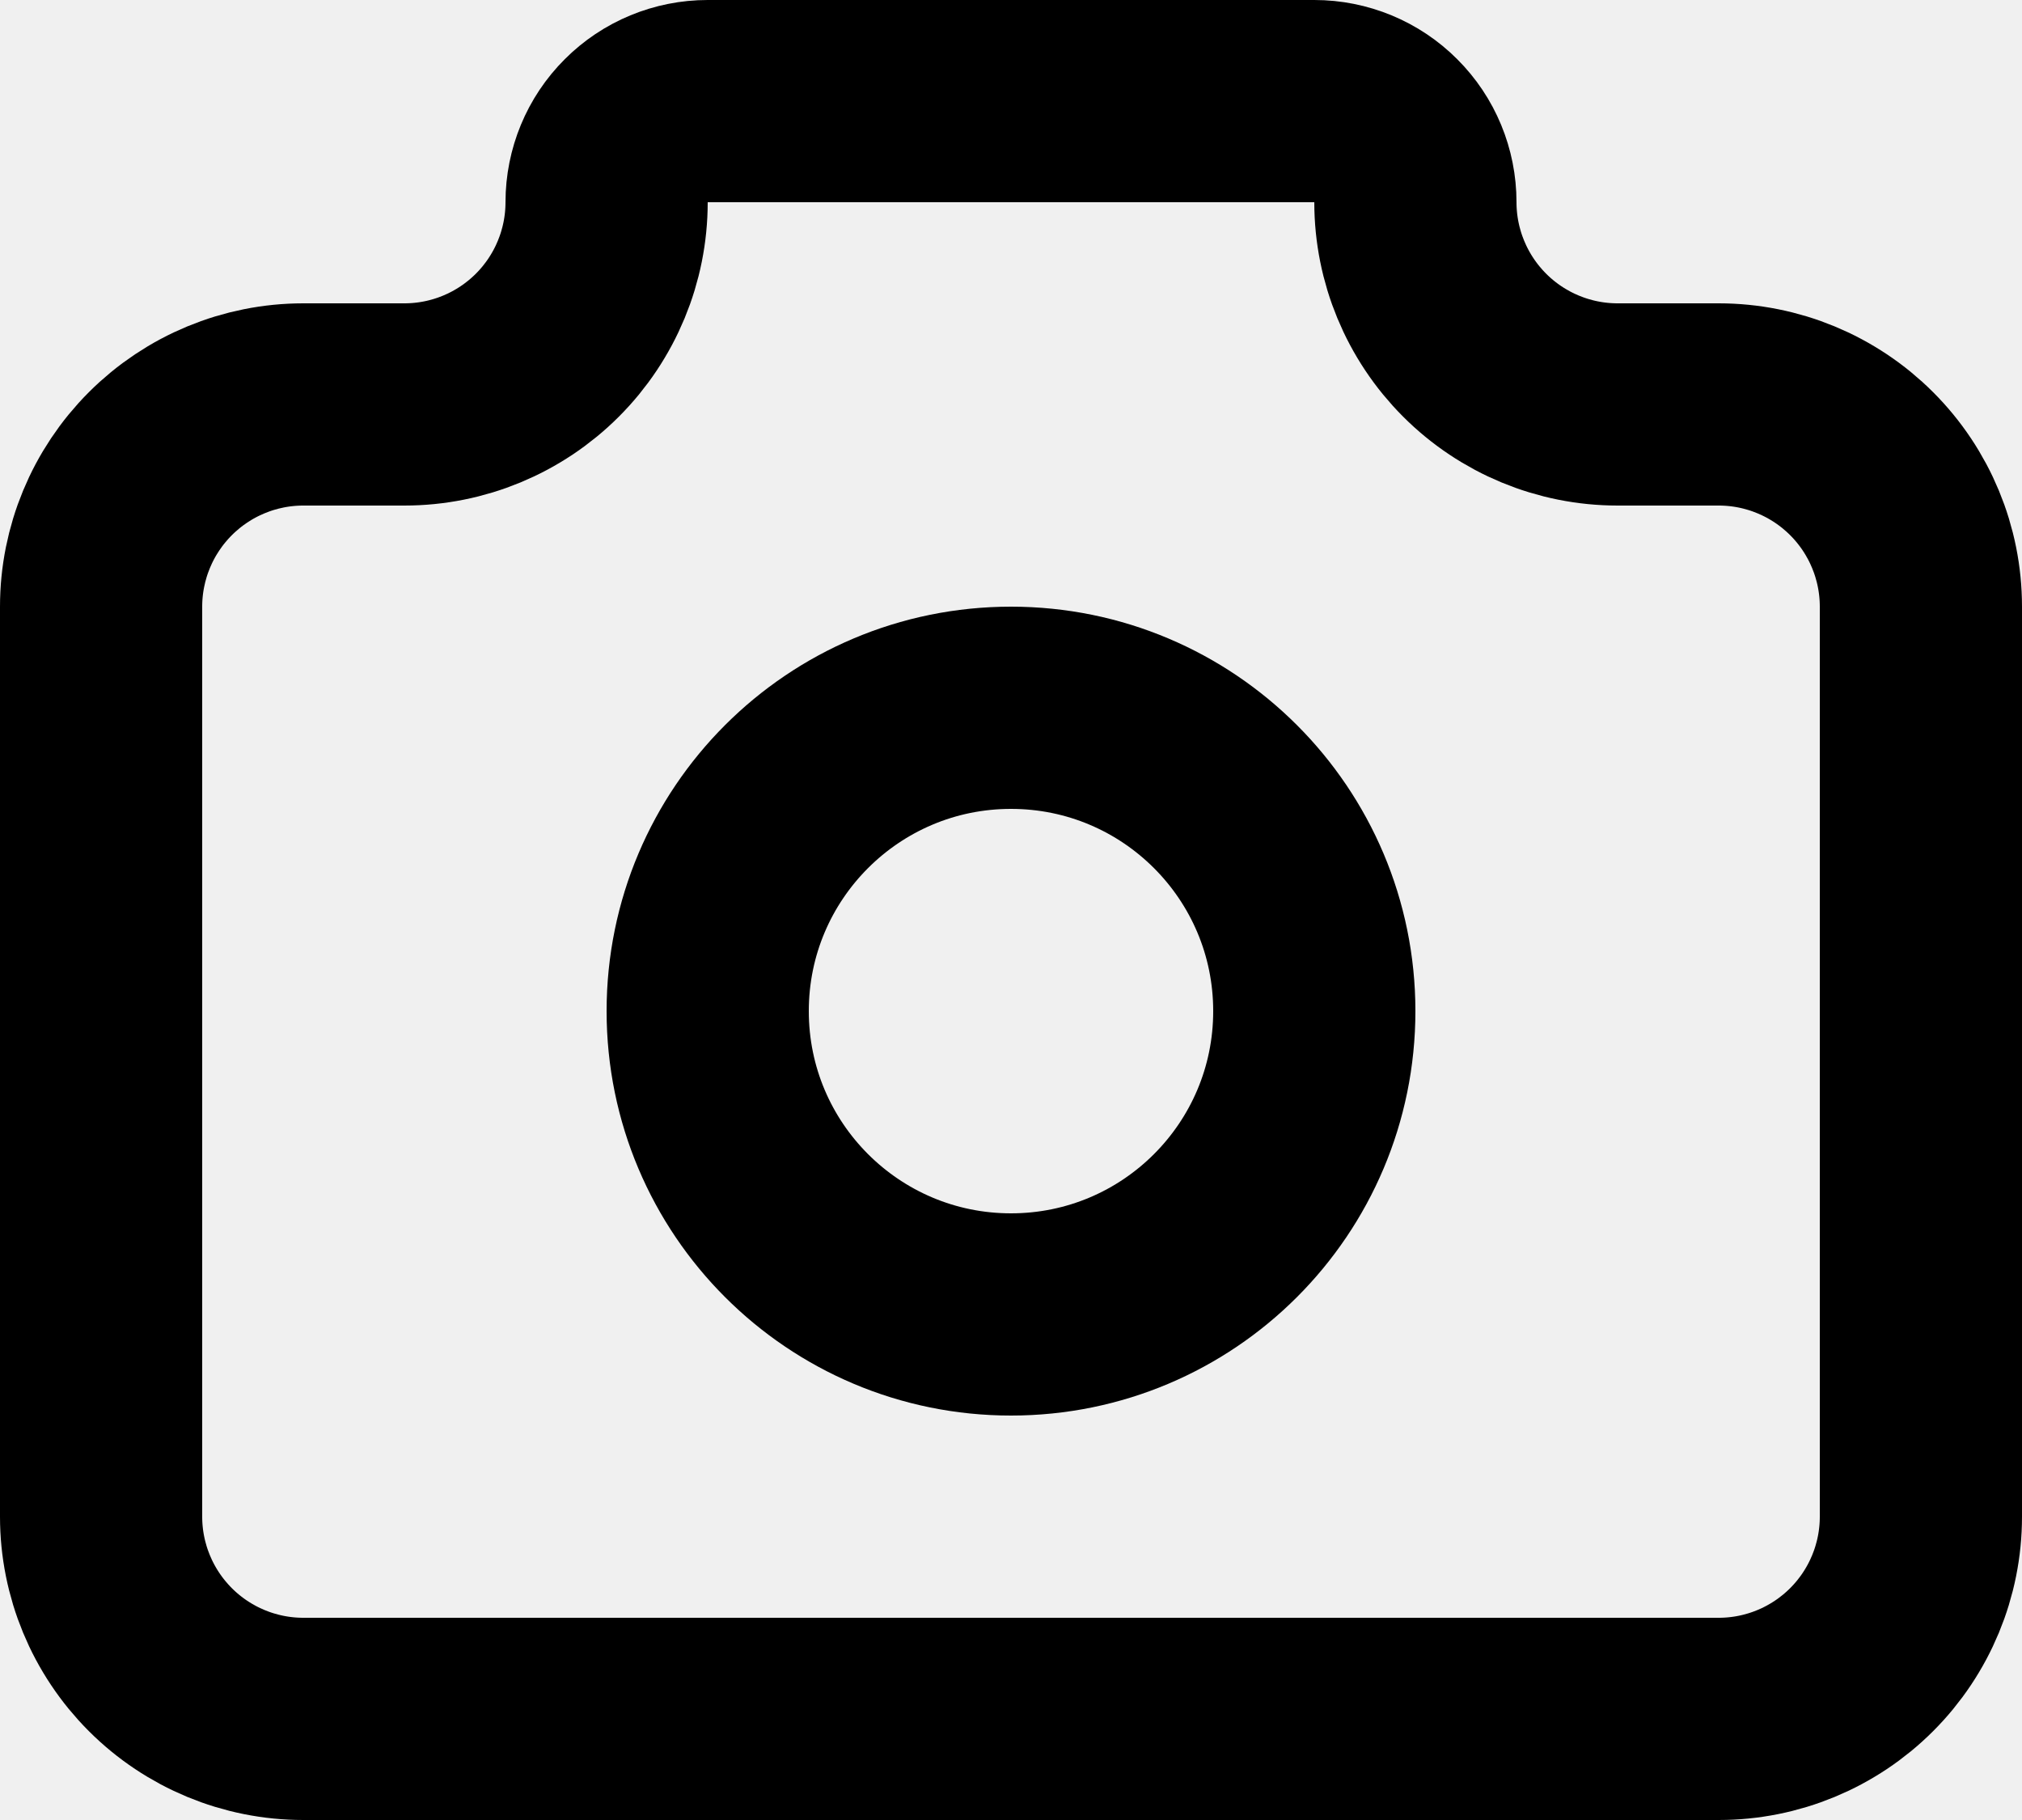
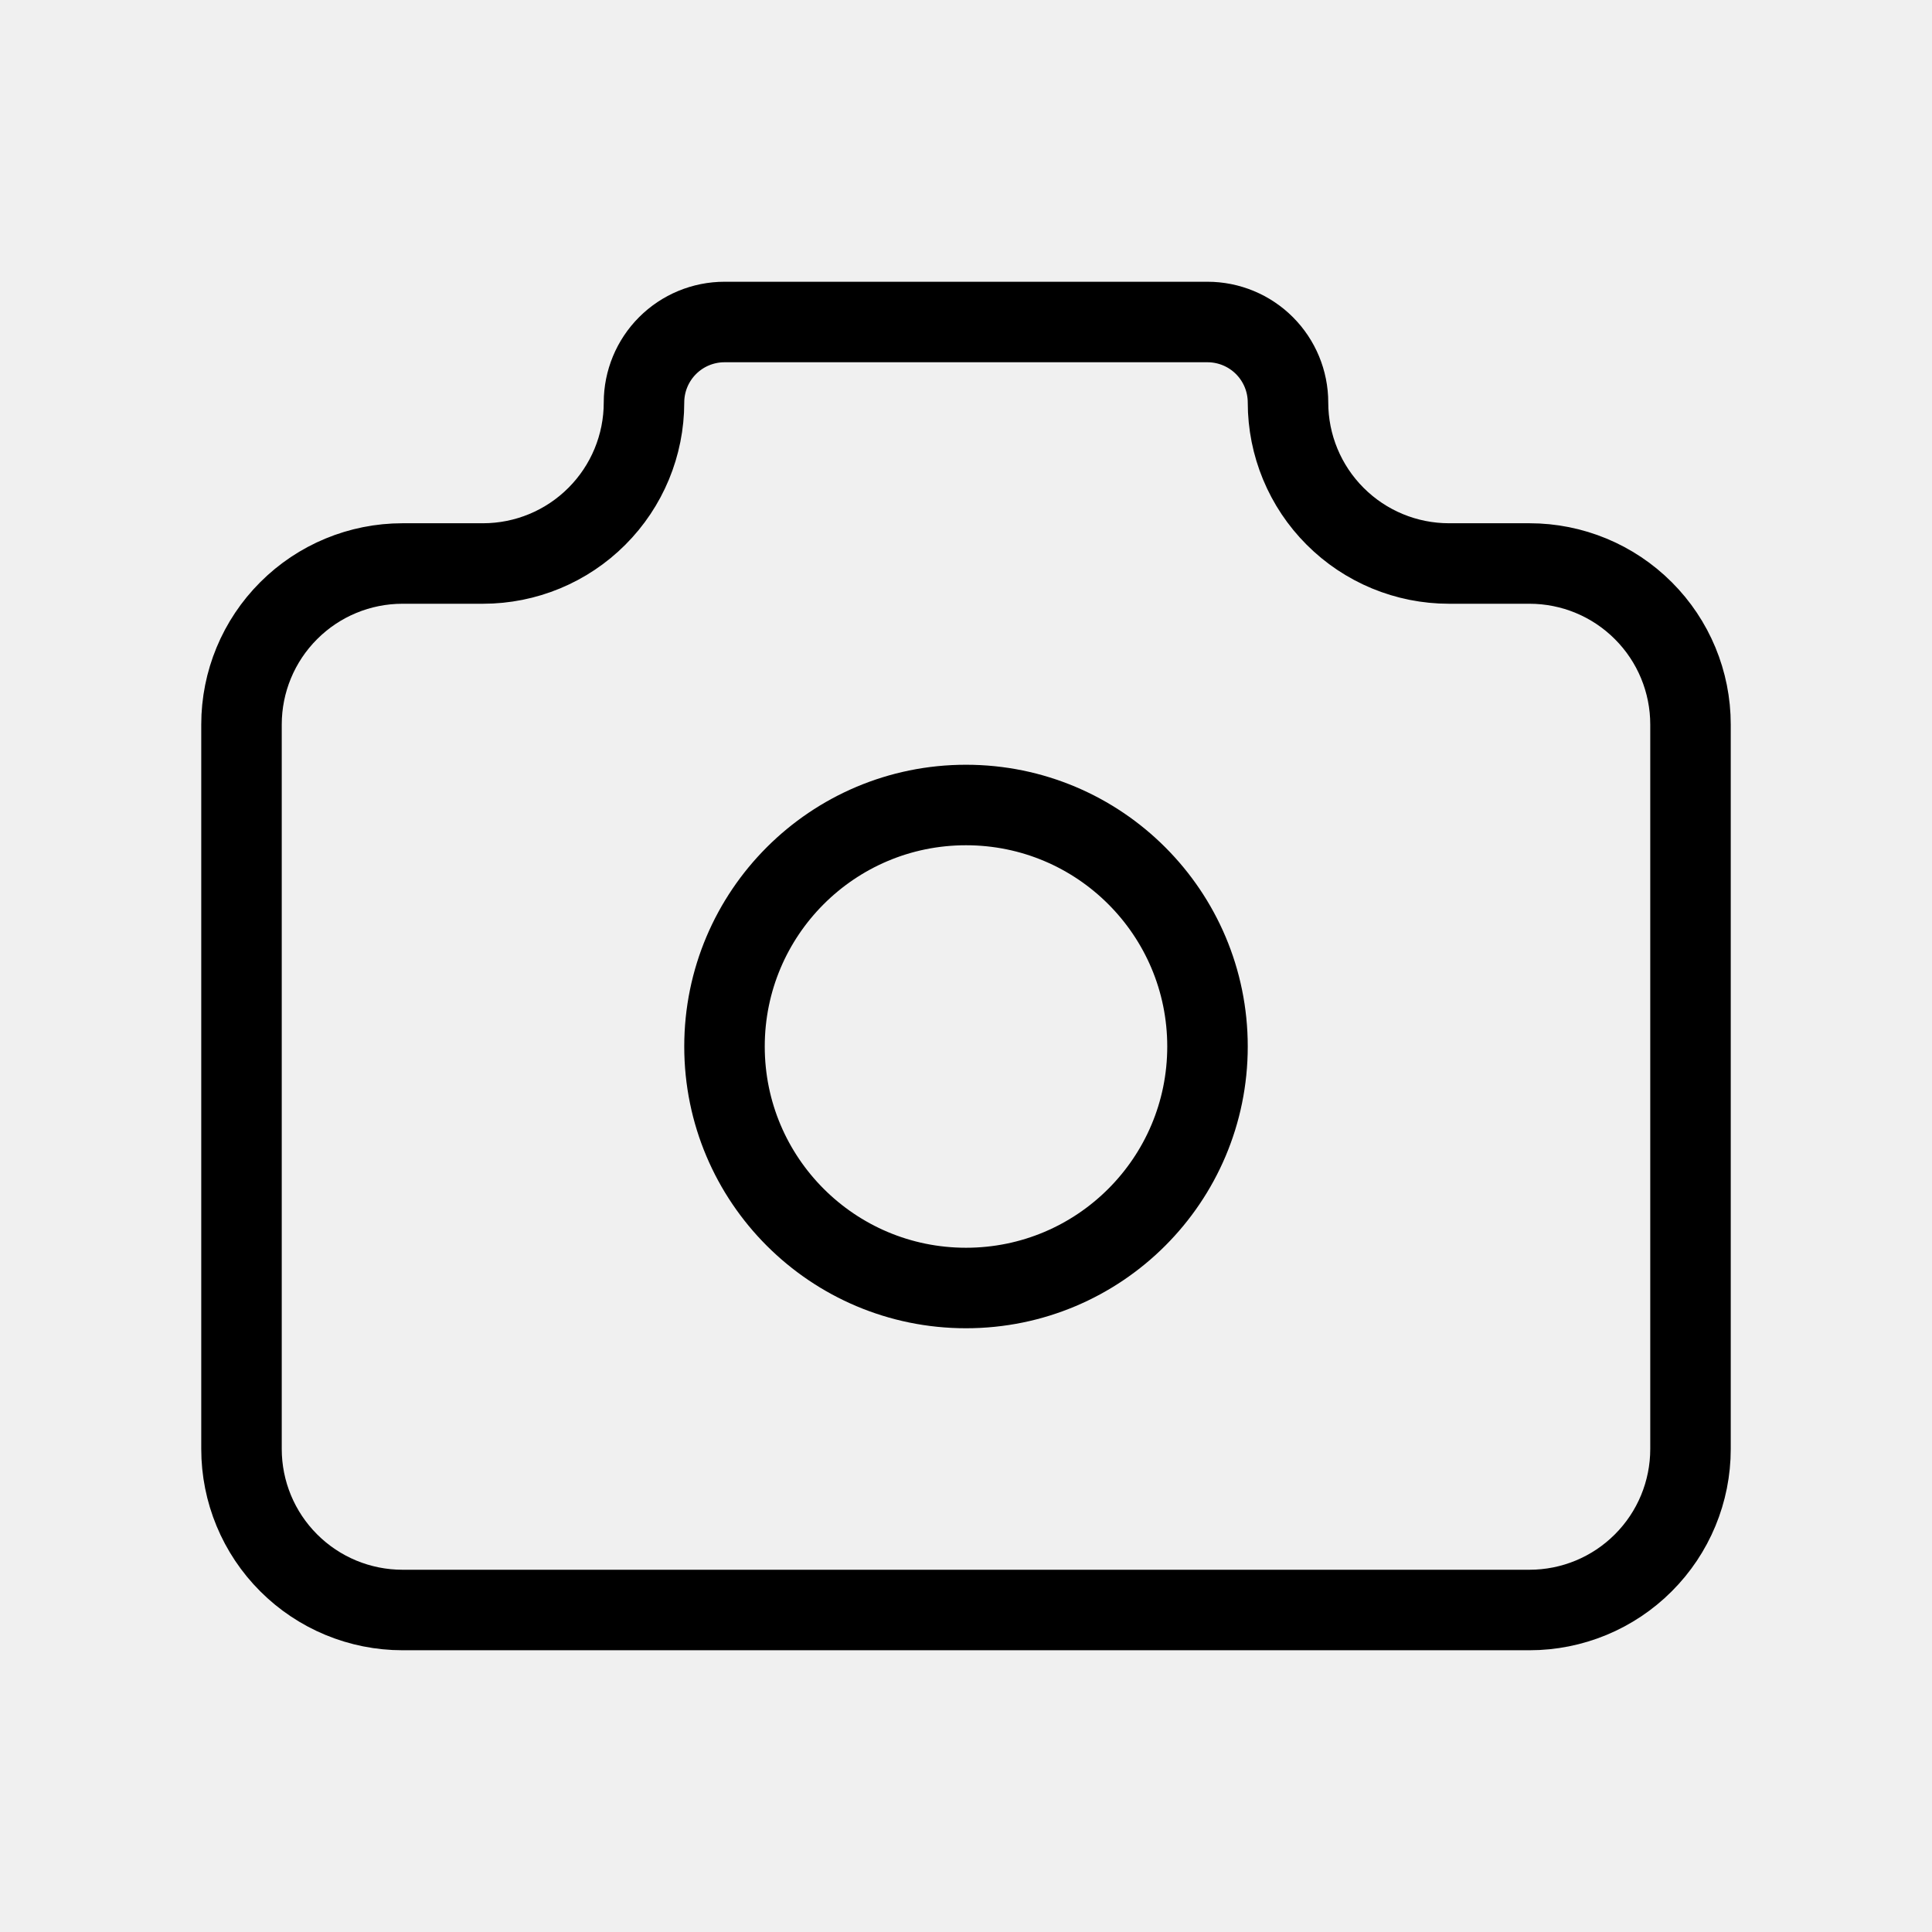
- <svg xmlns="http://www.w3.org/2000/svg" width="20" height="18" viewBox="0 0 20 18" fill="none">
-   <path d="M3 4H4C4.53 4 5.039 3.789 5.414 3.414C5.789 3.039 6 2.53 6 2C6 1.735 6.105 1.48 6.293 1.293C6.48 1.105 6.735 1 7 1H13C13.265 1 13.52 1.105 13.707 1.293C13.895 1.48 14 1.735 14 2C14 2.53 14.211 3.039 14.586 3.414C14.961 3.789 15.47 4 16 4H17C17.53 4 18.039 4.211 18.414 4.586C18.789 4.961 19 5.47 19 6V15C19 15.53 18.789 16.039 18.414 16.414C18.039 16.789 17.53 17 17 17H3C2.47 17 1.961 16.789 1.586 16.414C1.211 16.039 1 15.53 1 15V6C1 5.47 1.211 4.961 1.586 4.586C1.961 4.211 2.47 4 3 4Z" stroke="black" stroke-width="2" stroke-linecap="round" stroke-linejoin="round" />
-   <path d="M10 13C11.657 13 13 11.657 13 10C13 8.343 11.657 7 10 7C8.343 7 7 8.343 7 10C7 11.657 8.343 13 10 13Z" stroke="black" stroke-width="2" stroke-linecap="round" stroke-linejoin="round" />
+ <svg xmlns="http://www.w3.org/2000/svg" width="48" height="48" viewBox="0 0 48 48" fill="none">
+   <g clip-path="url(#clip0_153_306)">
+     <path d="M10 14H12C13.061 14 14.078 13.579 14.828 12.828C15.579 12.078 16 11.061 16 10C16 9.47 16.211 8.961 16.586 8.586C16.961 8.211 17.47 8 18 8H30C30.53 8 31.039 8.211 31.414 8.586C31.789 8.961 32 9.47 32 10C32 11.061 32.421 12.078 33.172 12.828C33.922 13.579 34.939 14 36 14H38C39.061 14 40.078 14.421 40.828 15.172C41.579 15.922 42 16.939 42 18V36C42 37.061 41.579 38.078 40.828 38.828C40.078 39.579 39.061 40 38 40H10C8.939 40 7.922 39.579 7.172 38.828C6.421 38.078 6 37.061 6 36V18C6 16.939 6.421 15.922 7.172 15.172C7.922 14.421 8.939 14 10 14" stroke="black" stroke-width="2" stroke-linecap="round" stroke-linejoin="round" />
+     <path d="M24 32C27.314 32 30 29.314 30 26C30 22.686 27.314 20 24 20C20.686 20 18 22.686 18 26C18 29.314 20.686 32 24 32Z" stroke="black" stroke-width="2" stroke-linecap="round" stroke-linejoin="round" />
+   </g>
+   <defs>
+     <clipPath id="clip0_153_306">
+       <rect width="48" height="48" fill="white" />
+     </clipPath>
+   </defs>
</svg>
